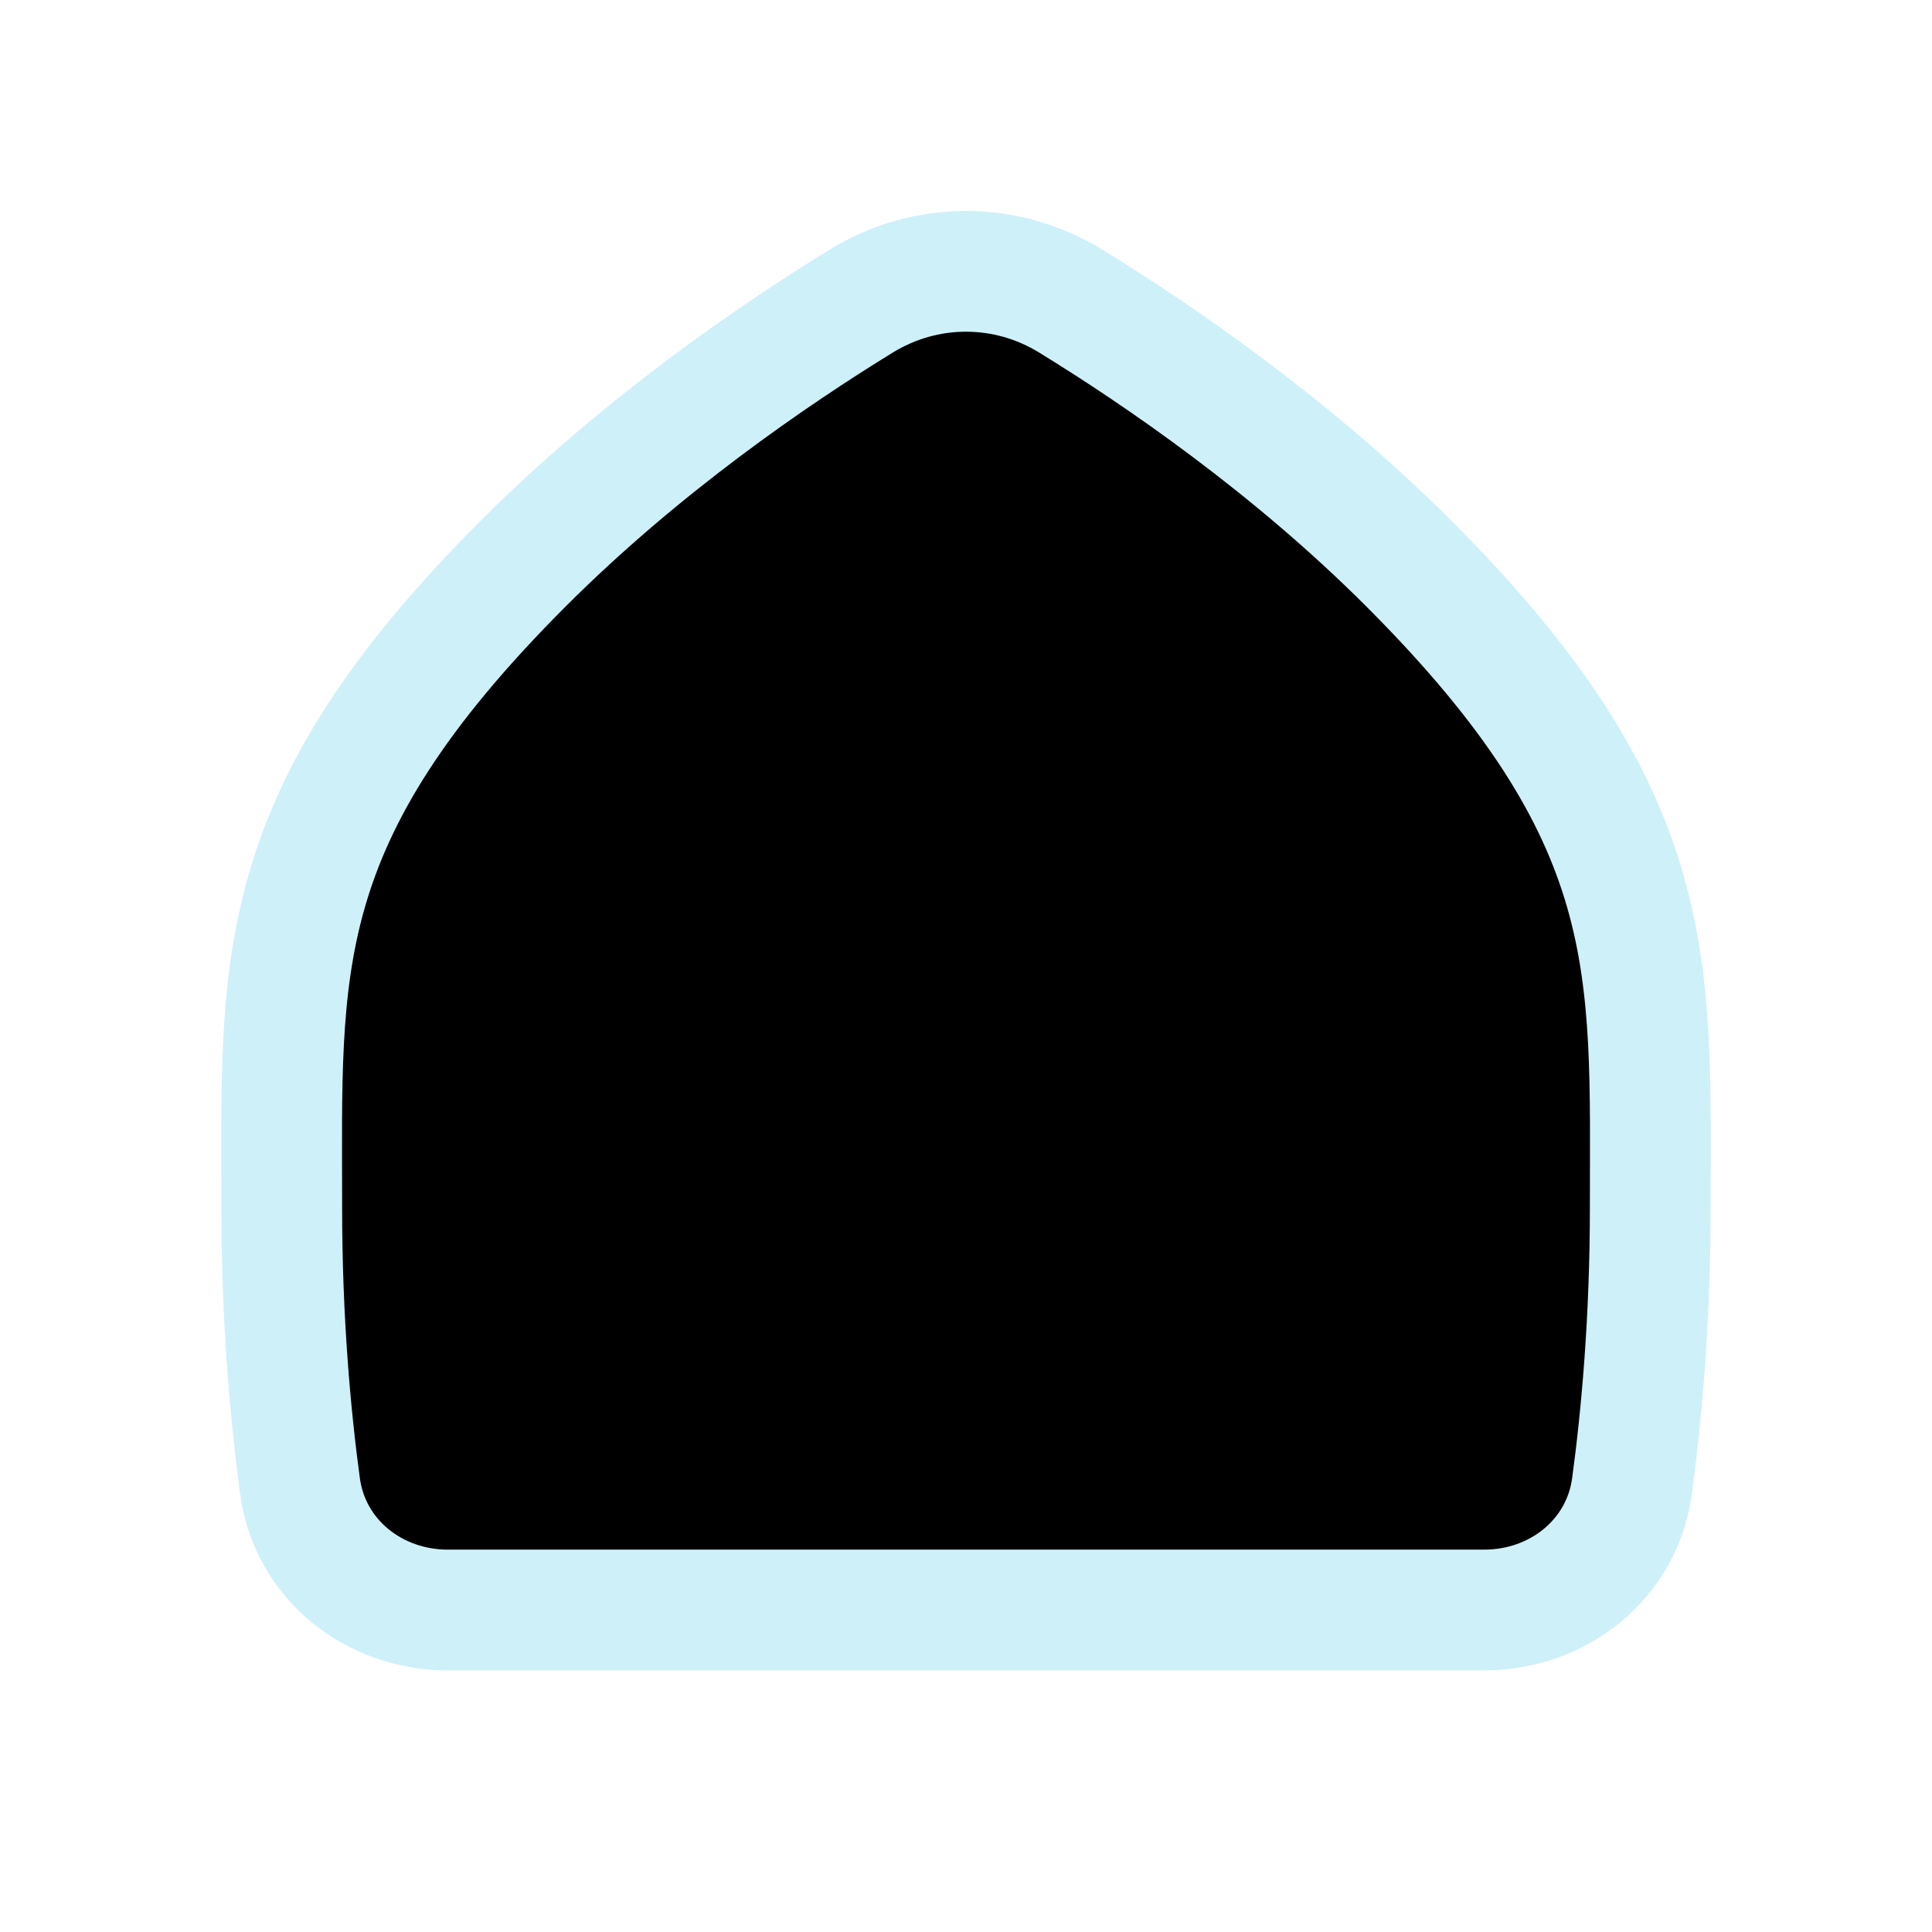
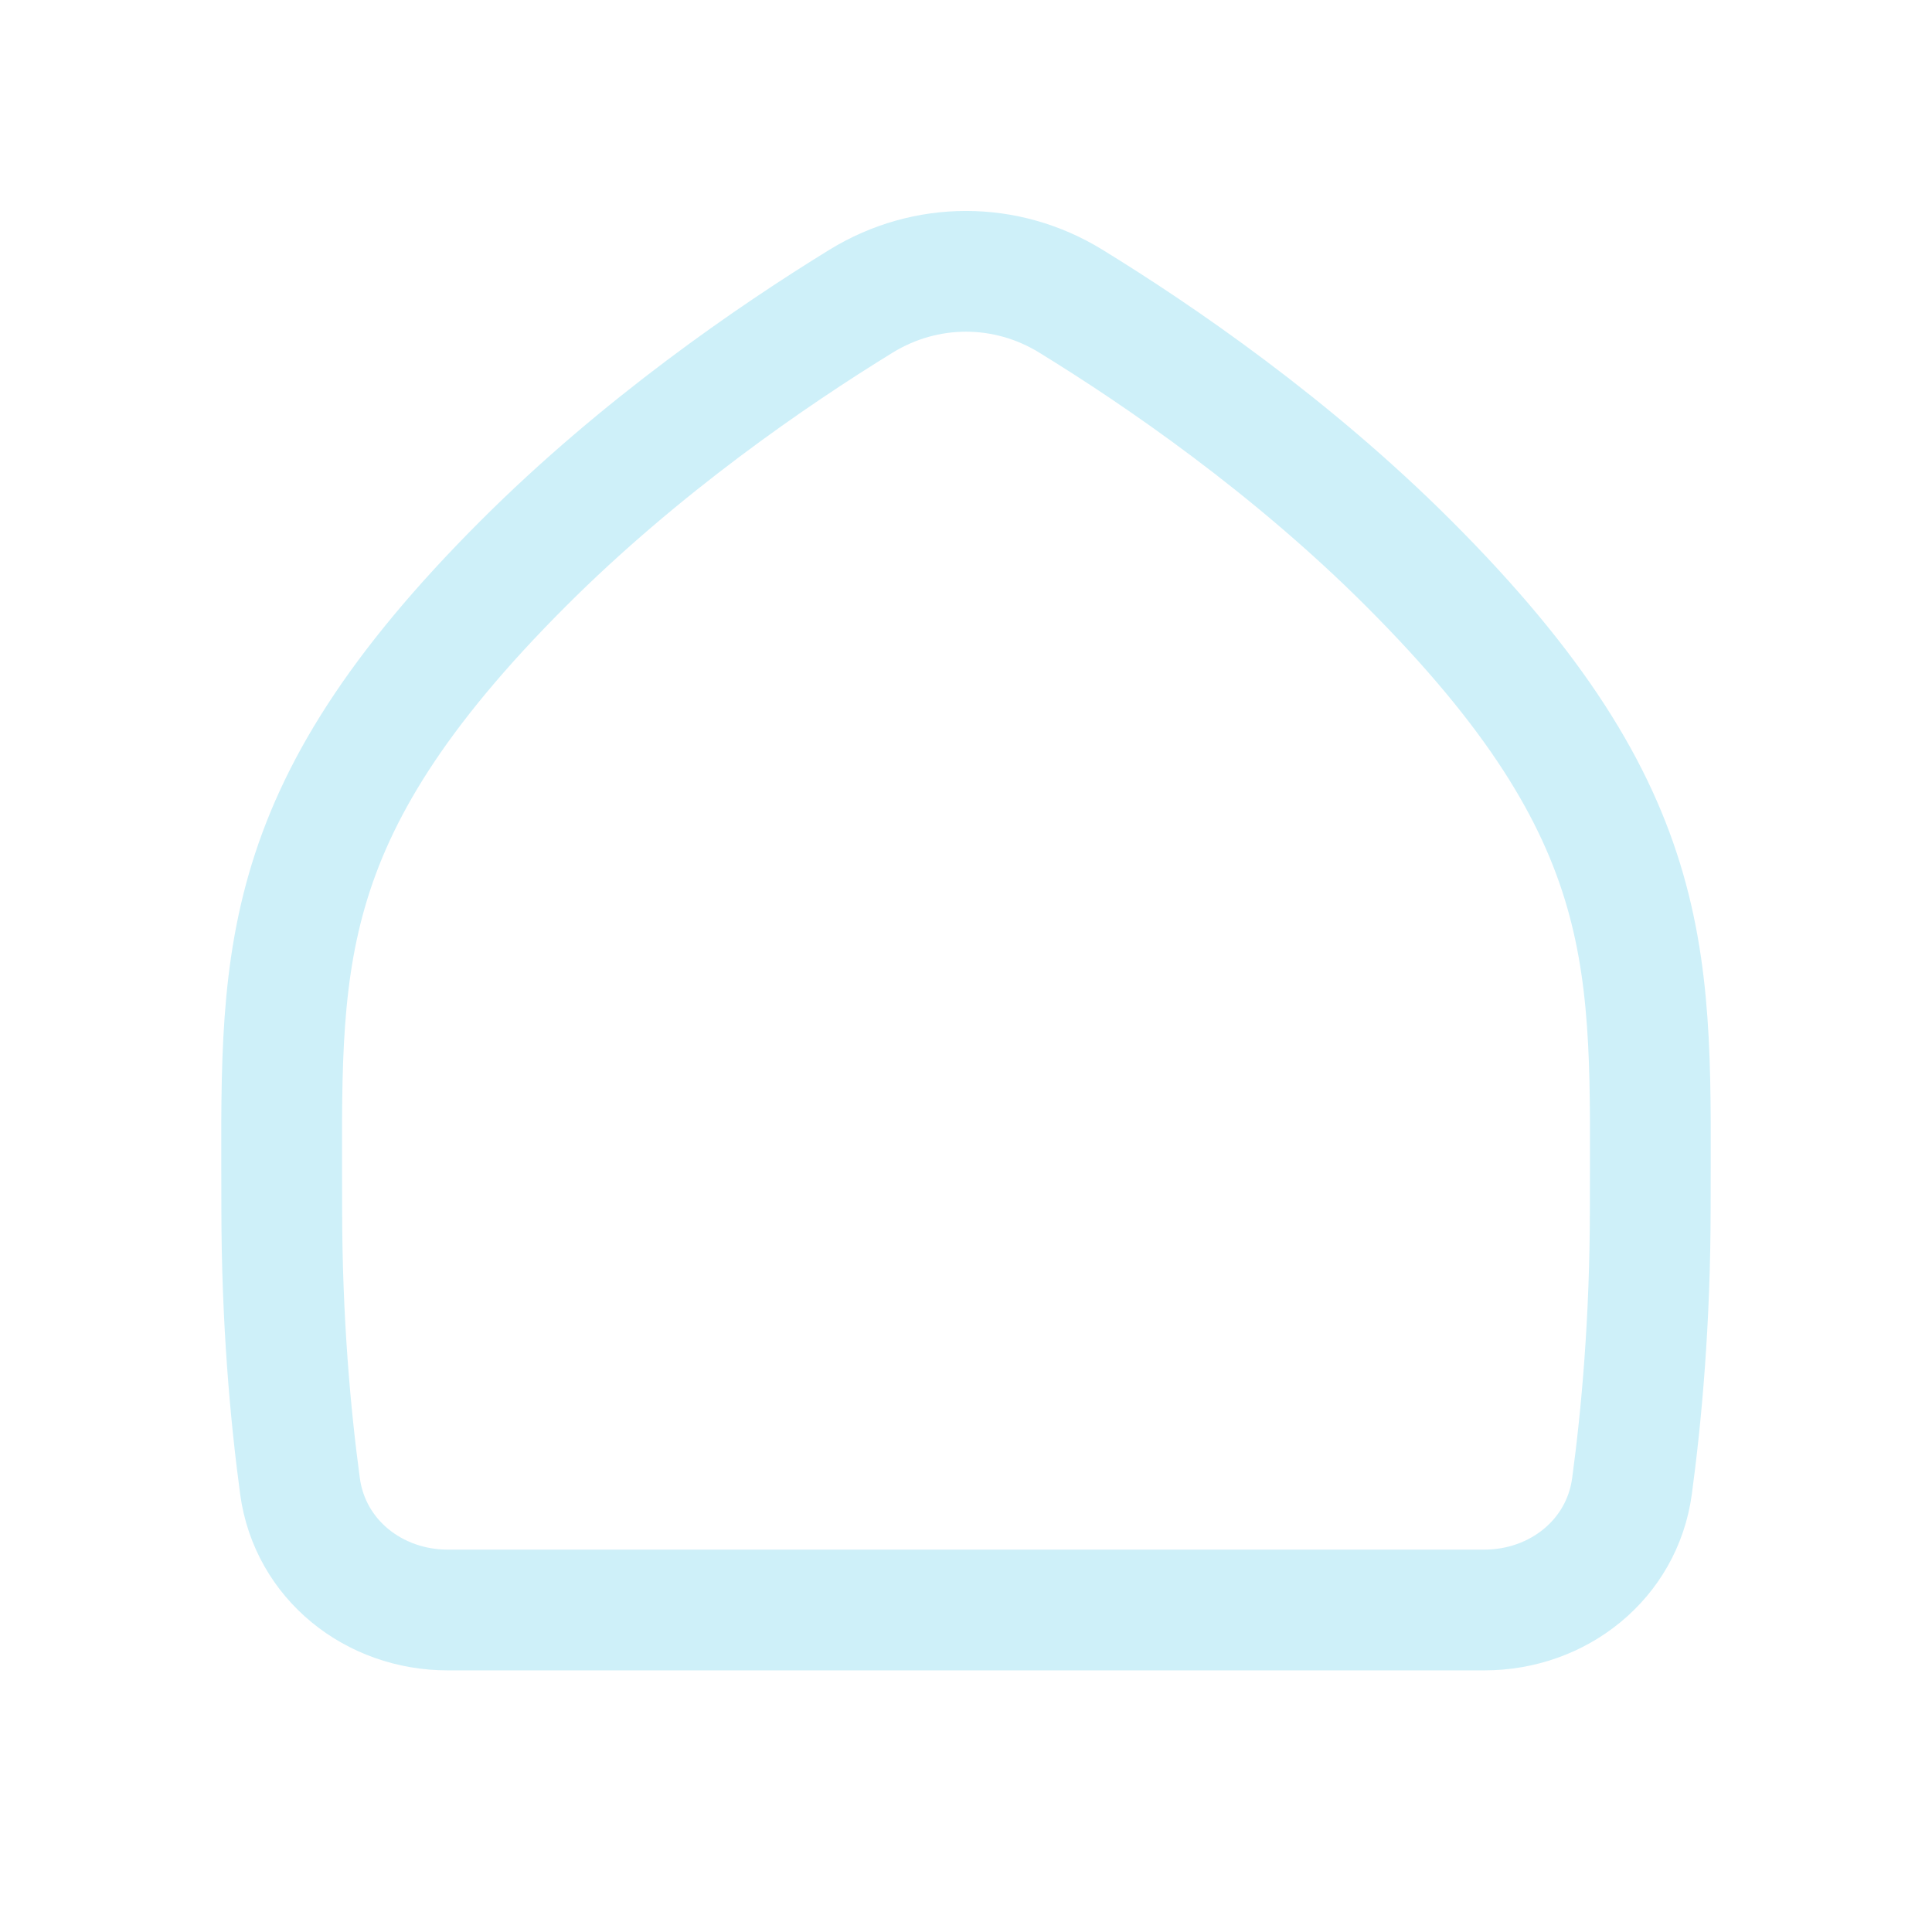
<svg xmlns="http://www.w3.org/2000/svg" width="800px" height="800px" viewBox="0 0 24 24" fill="none">
-   <path fill="currentColor" d="M18.438 20C19.356 20 20.149 19.373 20.273 18.463C20.39 17.599 20.5 16.41 20.5 15C20.5 12 20.668 10.168 17.5 7C16.039 5.539 14.406 4.419 13.302 3.741C12.498 3.247 11.502 3.247 10.697 3.741C9.594 4.419 7.961 5.539 6.5 7C3.332 10.168 3.5 12 3.5 15C3.5 16.41 3.61 17.599 3.727 18.463C3.851 19.373 4.644 20 5.562 20H18.438Z" stroke="#cef0f9" stroke-width="1.5" stroke-linecap="round" stroke-linejoin="round" />
+   <path fill="currentColor" fill-opacity="0.0" d="M18.438 20C19.356 20 20.149 19.373 20.273 18.463C20.39 17.599 20.5 16.41 20.5 15C20.5 12 20.668 10.168 17.5 7C16.039 5.539 14.406 4.419 13.302 3.741C12.498 3.247 11.502 3.247 10.697 3.741C9.594 4.419 7.961 5.539 6.5 7C3.332 10.168 3.5 12 3.5 15C3.5 16.41 3.61 17.599 3.727 18.463C3.851 19.373 4.644 20 5.562 20H18.438Z" stroke="#cef0f9" stroke-width="1.5" stroke-linecap="round" stroke-linejoin="round" />
</svg>
